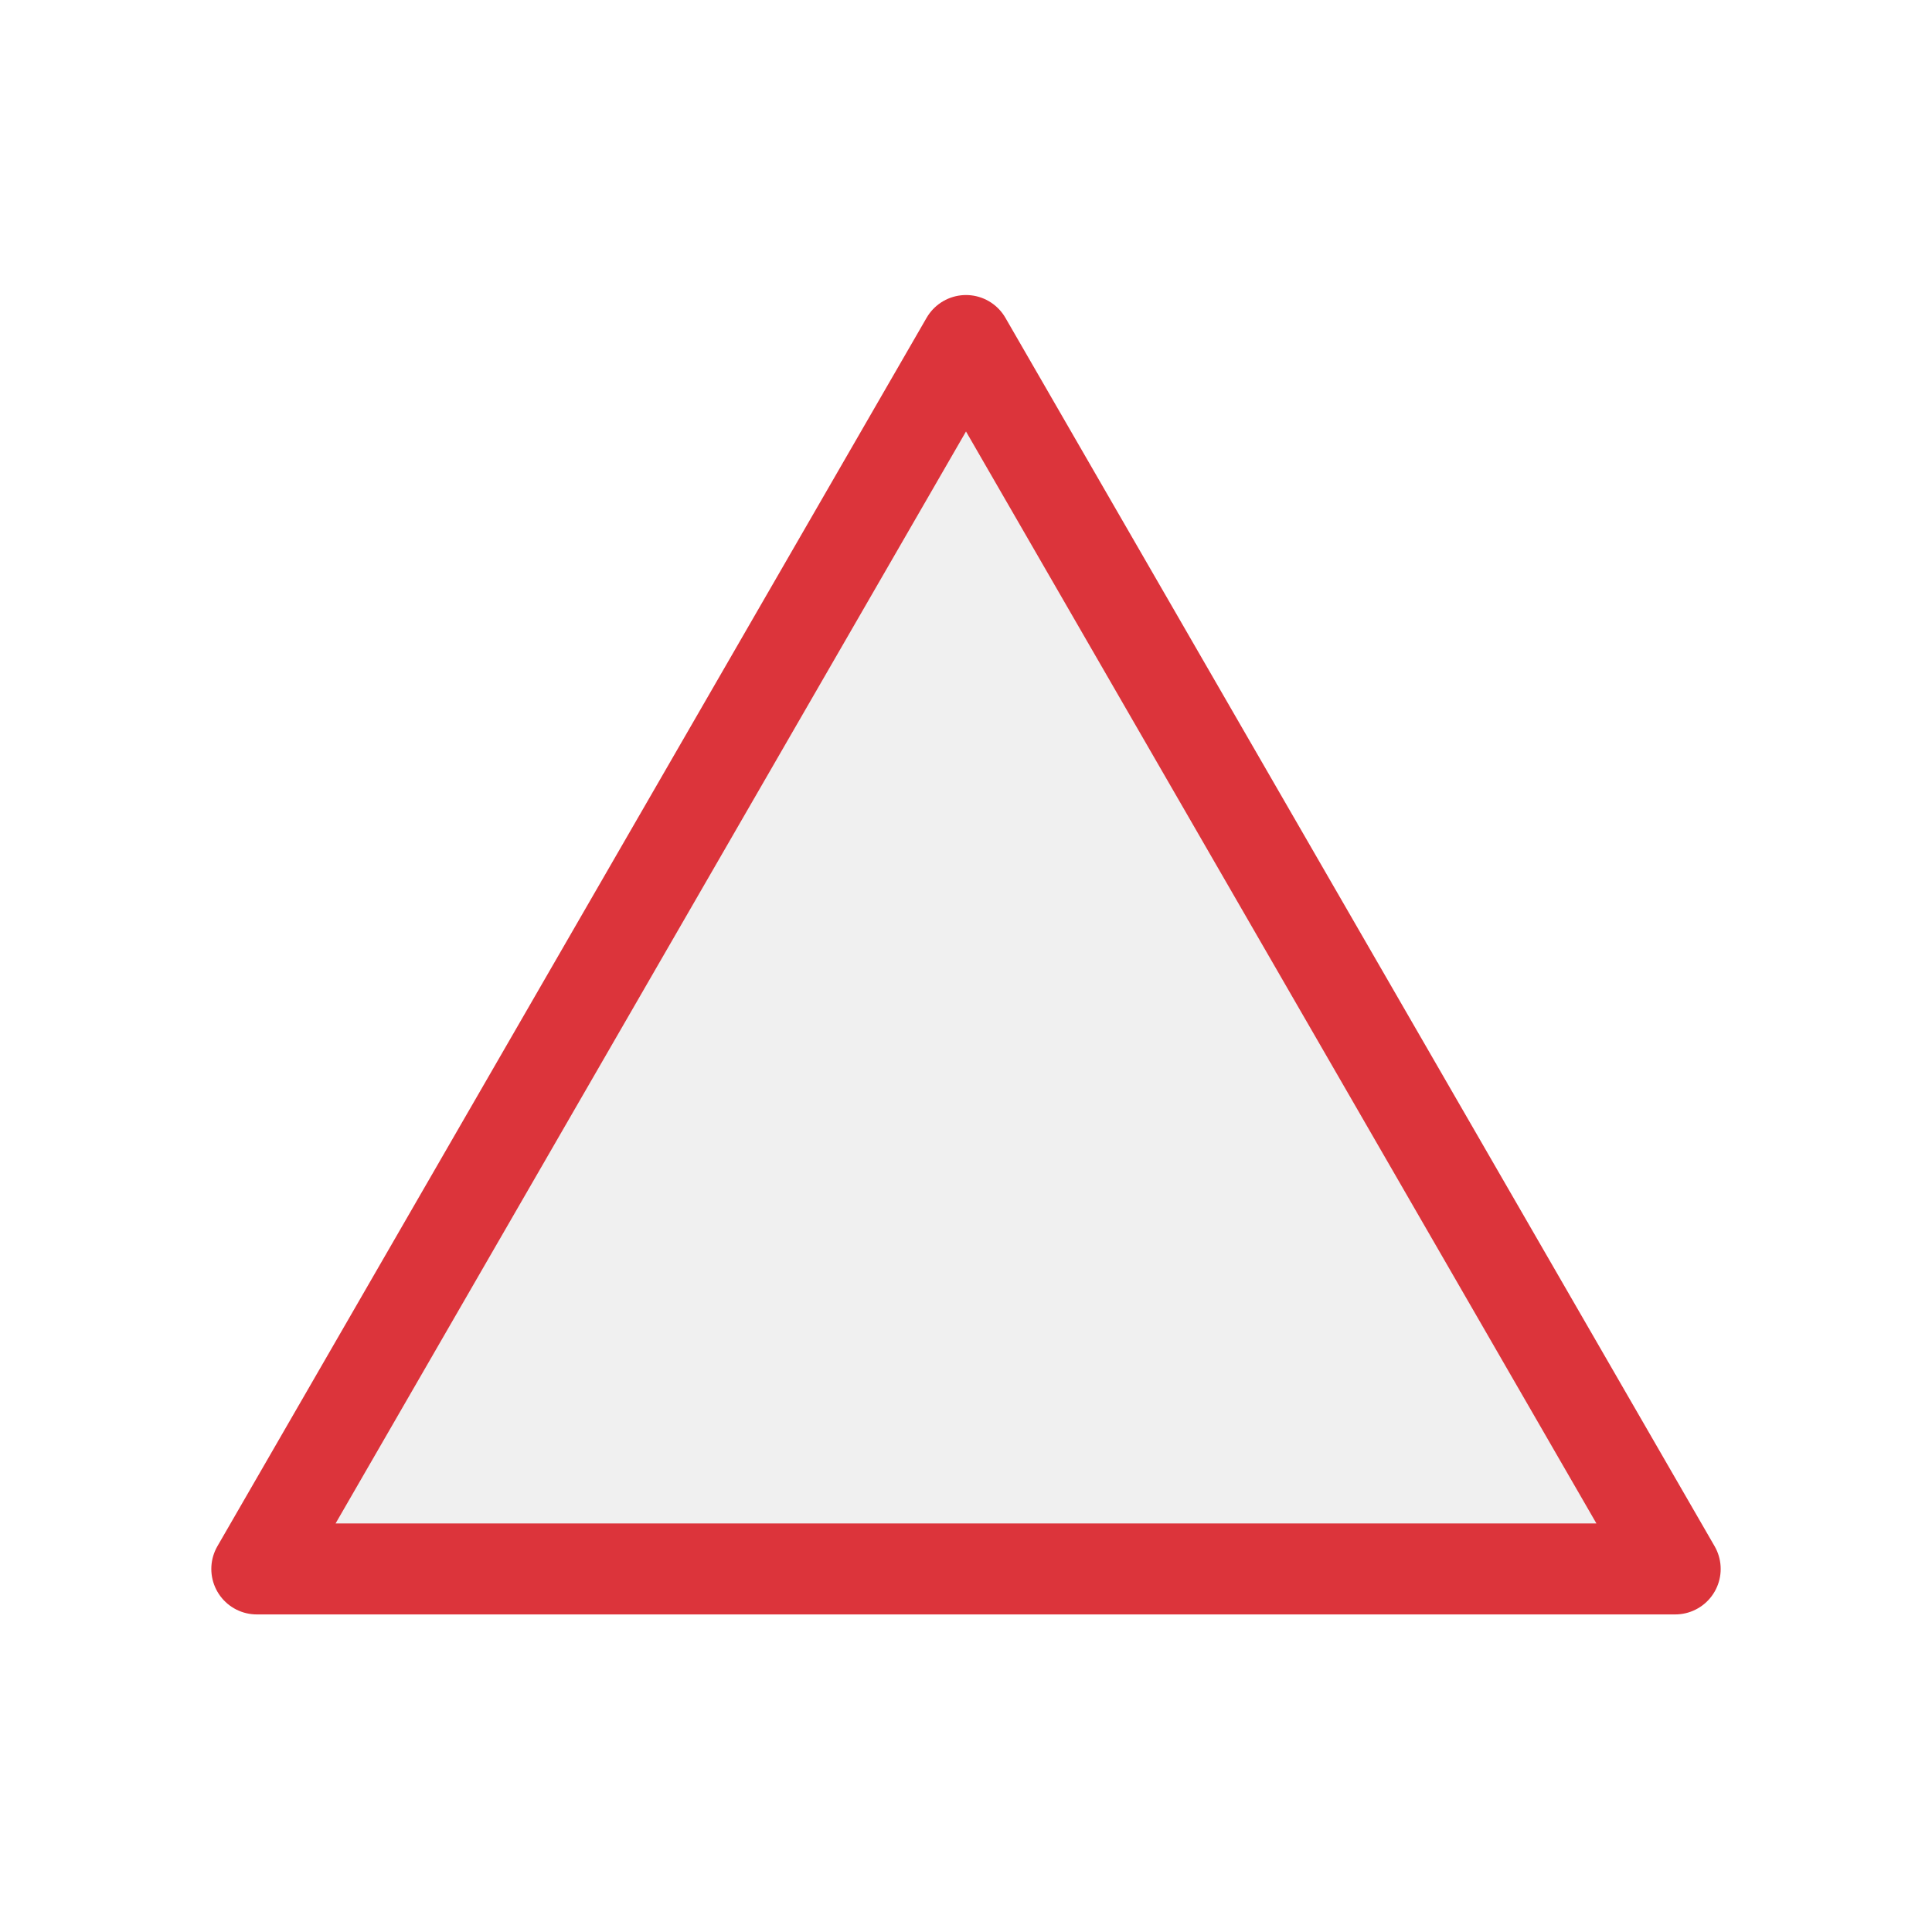
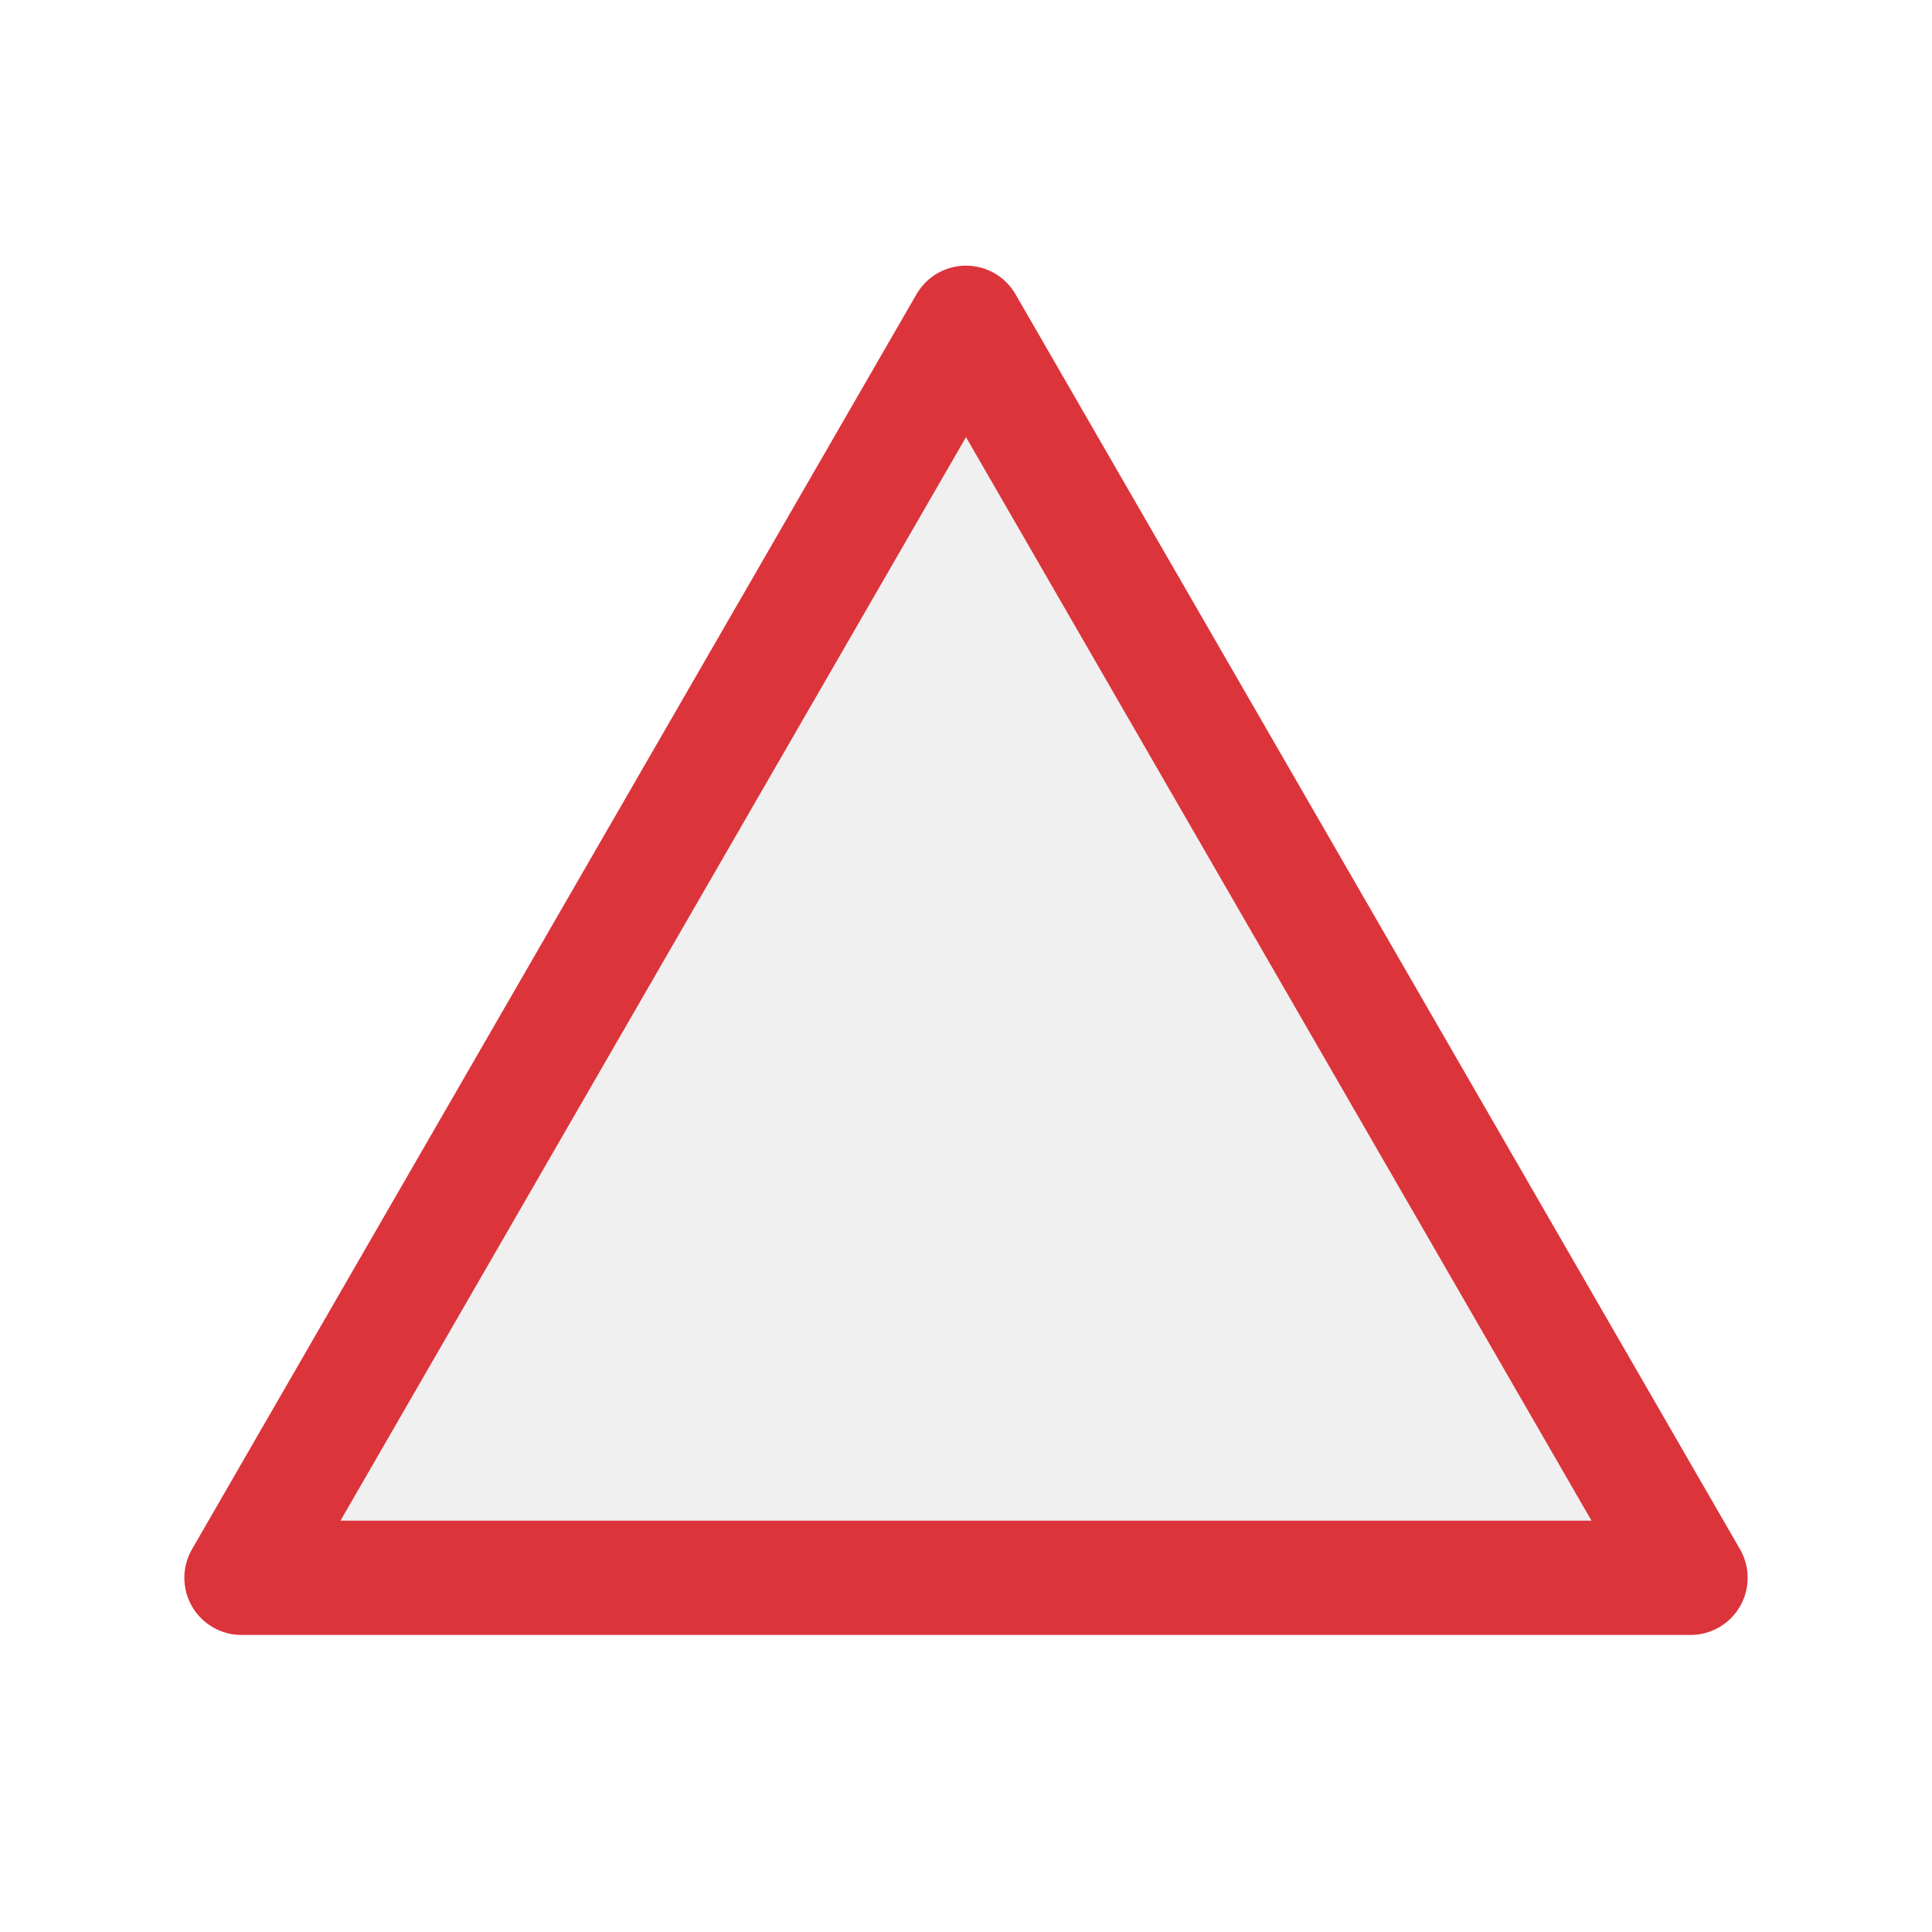
<svg xmlns="http://www.w3.org/2000/svg" class="svglite" width="24.00pt" height="24.00pt" viewBox="0 0 24.00 24.00">
  <defs>
    <style type="text/css">
    .svglite line, .svglite polyline, .svglite polygon, .svglite path, .svglite rect, .svglite circle {
      fill: none;
      stroke: #000000;
      stroke-linecap: round;
      stroke-linejoin: round;
      stroke-miterlimit: 10.00;
    }
    .svglite text {
      white-space: pre;
    }
  </style>
  </defs>
  <rect width="100%" height="100%" style="stroke: none; fill: none;" />
  <defs>
    <clipPath id="cpMC4wMHwyNC4wMHwwLjAwfDI0LjAw">
      <rect x="0.00" y="0.00" width="24.00" height="24.00" />
    </clipPath>
  </defs>
  <g clip-path="url(#cpMC4wMHwyNC4wMHwwLjAwfDI0LjAw)">
-     <polygon points="12.00,4.23 20.81,19.49 3.19,19.49 " style="stroke-width: 1.13; stroke: #DC343B; fill: #F0F0F0;" />
+     <polygon points="12.00,4.01 21.00,19.60 3.00,19.60 " style="stroke-width: 1.42; stroke: #DC343B; fill: #F0F0F0;" />
  </g>
</svg>
